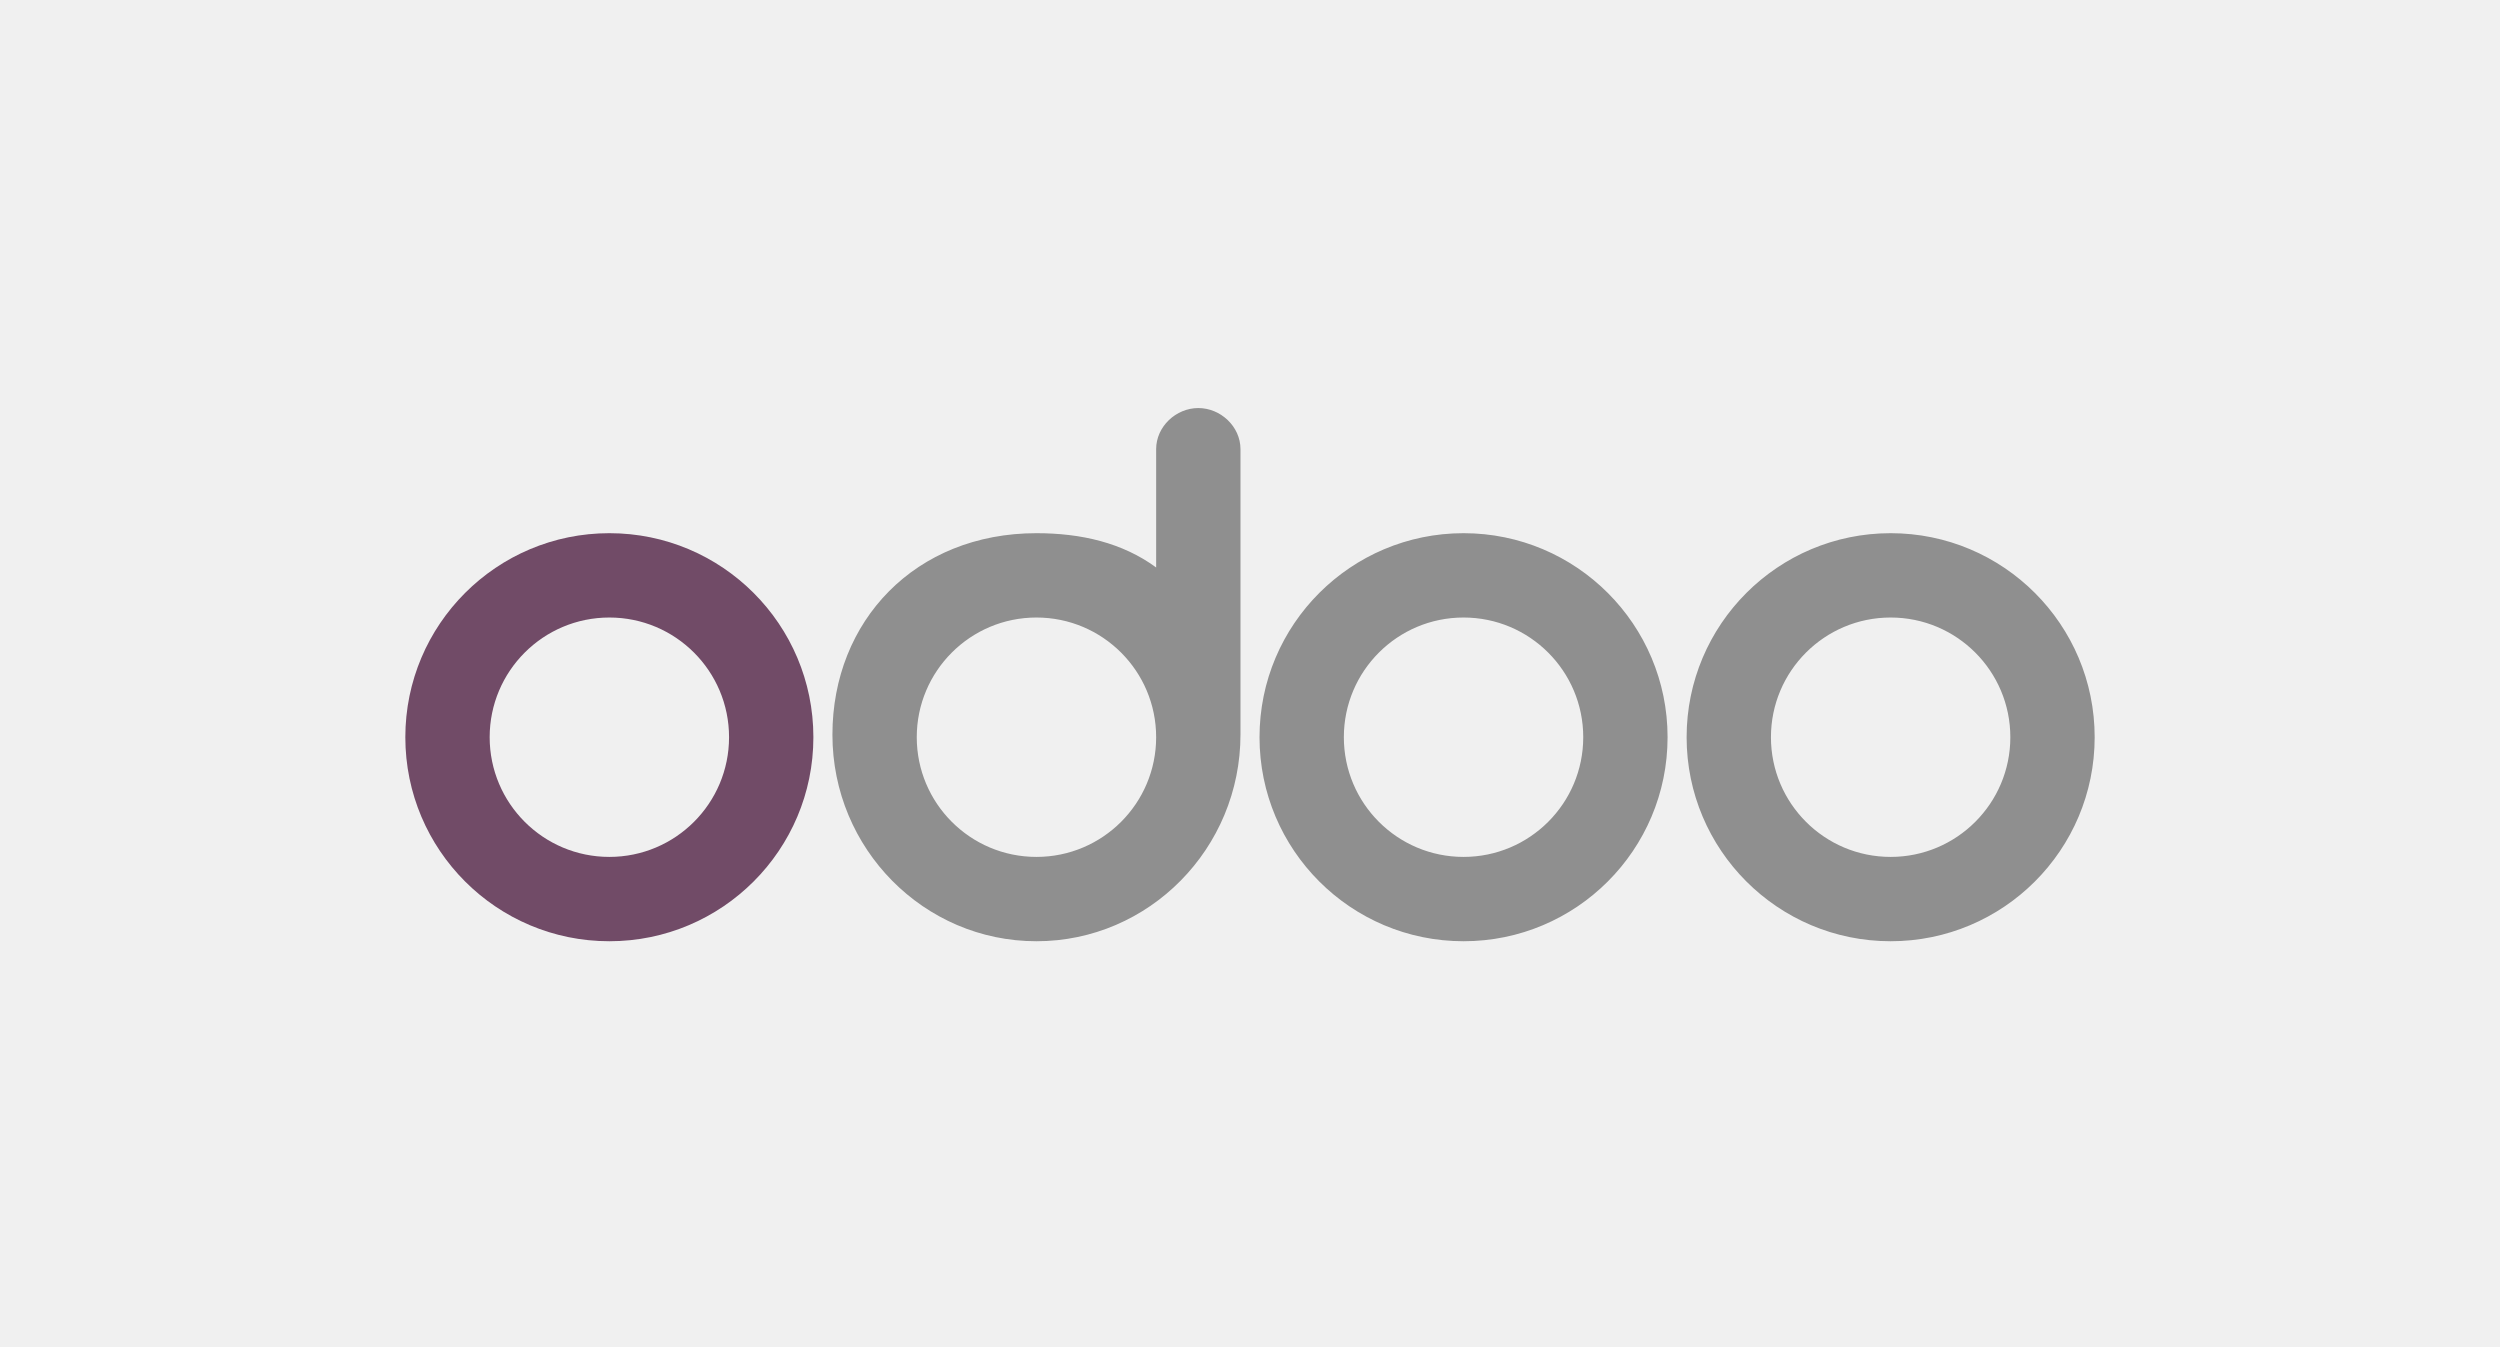
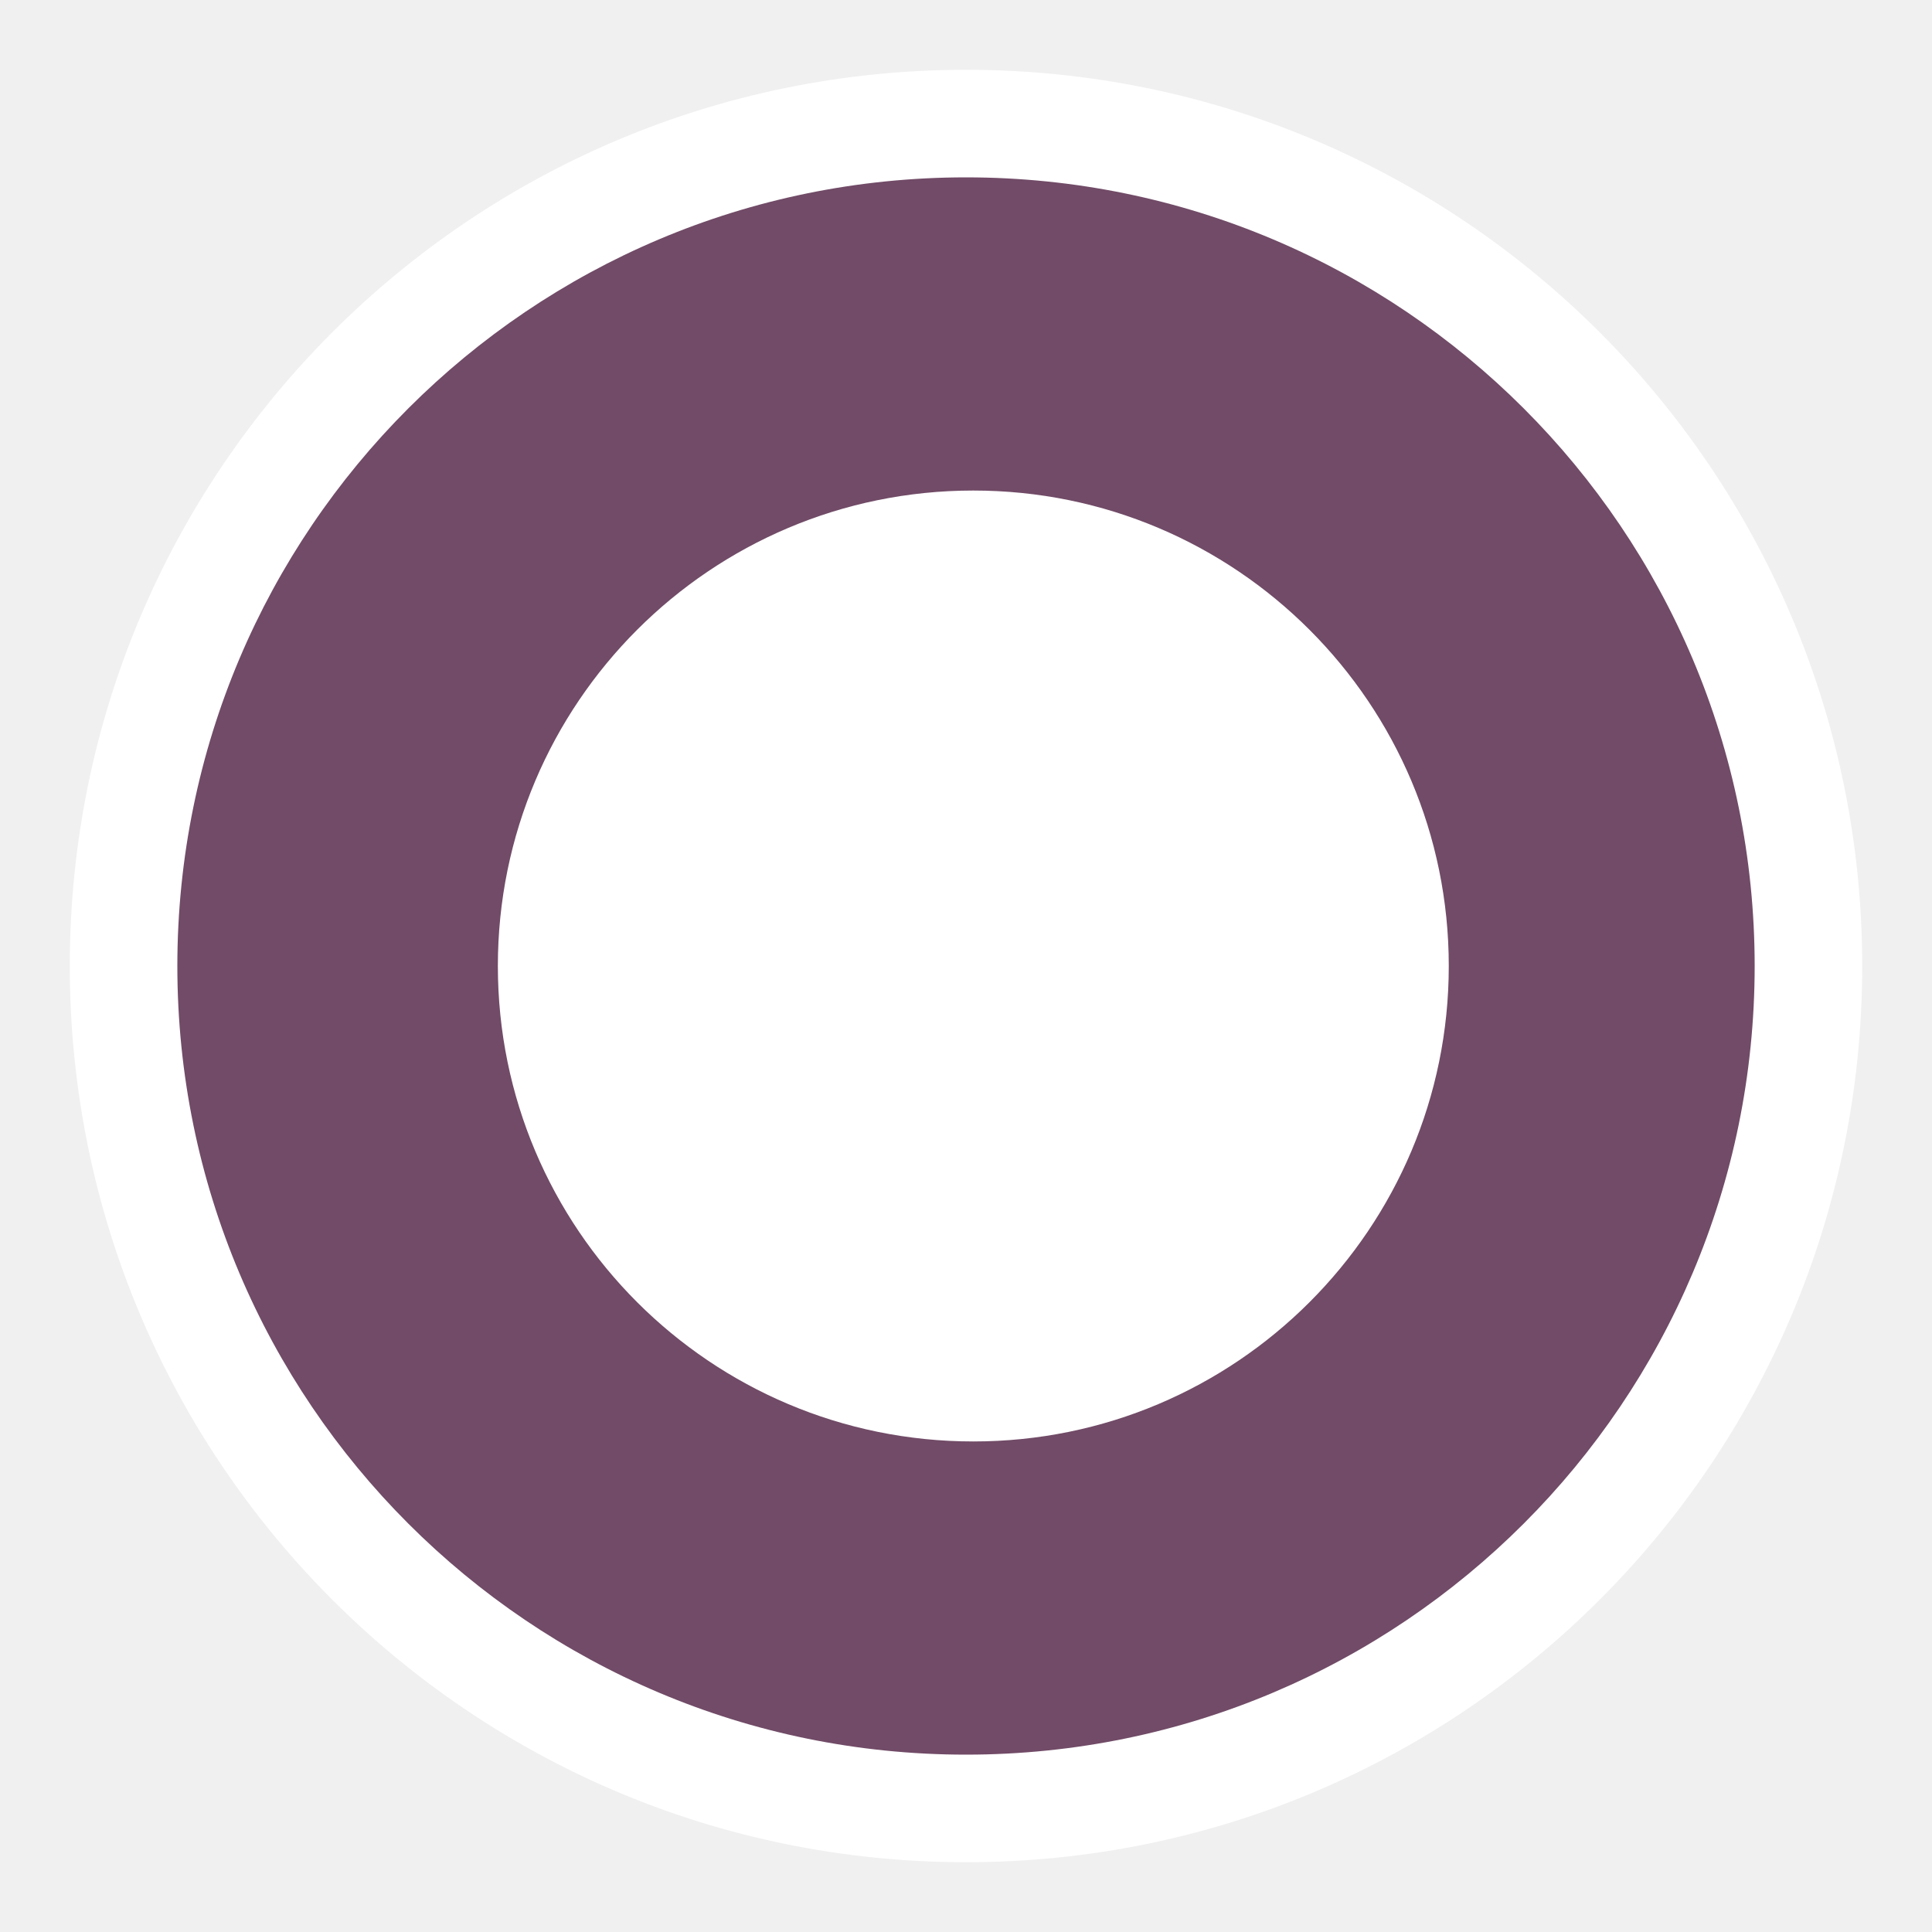
- <svg xmlns="http://www.w3.org/2000/svg" viewBox="0 0 919 495">
-   <path d="M695,346a75,75,0,1,1,75-75A75,75,0,0,1,695,346Zm0-31a44,44,0,1,0-44-44A44,44,0,0,0,695,315ZM538,346a75,75,0,1,1,75-75A75,75,0,0,1,538,346Zm0-31a44,44,0,1,0-44-44A44,44,0,0,0,538,315Zm-82-45c0,41.9-33.6,76-75,76s-75-34-75-75.9S336.5,196,381,196c16.4,0,31.6,3.5,44,12.6V165.1c0-8.3,7.3-15.1,15.5-15.1s15.5,6.8,15.5,15.1Zm-75,45a44,44,0,1,0-44-44A44,44,0,0,0,381,315Z" style="fill:#8f8f8f" />
-   <path d="M224,346a75,75,0,1,1,75-75A75,75,0,0,1,224,346Zm0-31a44,44,0,1,0-44-44A44,44,0,0,0,224,315Z" style="fill:#714b67" />
+ <svg xmlns="http://www.w3.org/2000/svg" width="512px" height="512px" version="1.1" xml:space="preserve" style="fill-rule:evenodd;clip-rule:evenodd;stroke-linejoin:round;stroke-miterlimit:2;">
+   <g transform="matrix(1,0,0,1,-734,0)">
+     <g id="Artboard3" transform="matrix(0.741178,0,0,0.73941,189.822,133.422)">
+       <rect x="734.208" y="-180.444" width="690.792" height="692.444" style="fill:none;" />
+       <g id="g2221" transform="matrix(5.72329,0,0,5.73697,406.05,-691.239)">
+         <g id="Layer-2">
+           <g id="g22211">
+             <g id="path26" transform="matrix(1.7333,0,0,1.72464,-36.9275,-59.3636)">
+               <ellipse cx="89.202" cy="121.039" rx="32.302" ry="32.464" style="fill:white;" />
+             </g>
+             <g id="path28" transform="matrix(1.00106,0,0,1.00171,-0.641439,-0.841358)">
+               <ellipse cx="118.203" cy="149.97" rx="49.218" ry="49.185" style="fill:rgb(113,75,103);" />
+             </g>
+             <g id="path859" transform="matrix(1.00285,0,0,0.996901,-0.432423,-0.053773)">
+               <ellipse cx="118.239" cy="149.903" rx="29.619" ry="29.796" style="fill:white;" />
+             </g>
+           </g>
+         </g>
+       </g>
+     </g>
+   </g>
</svg>
